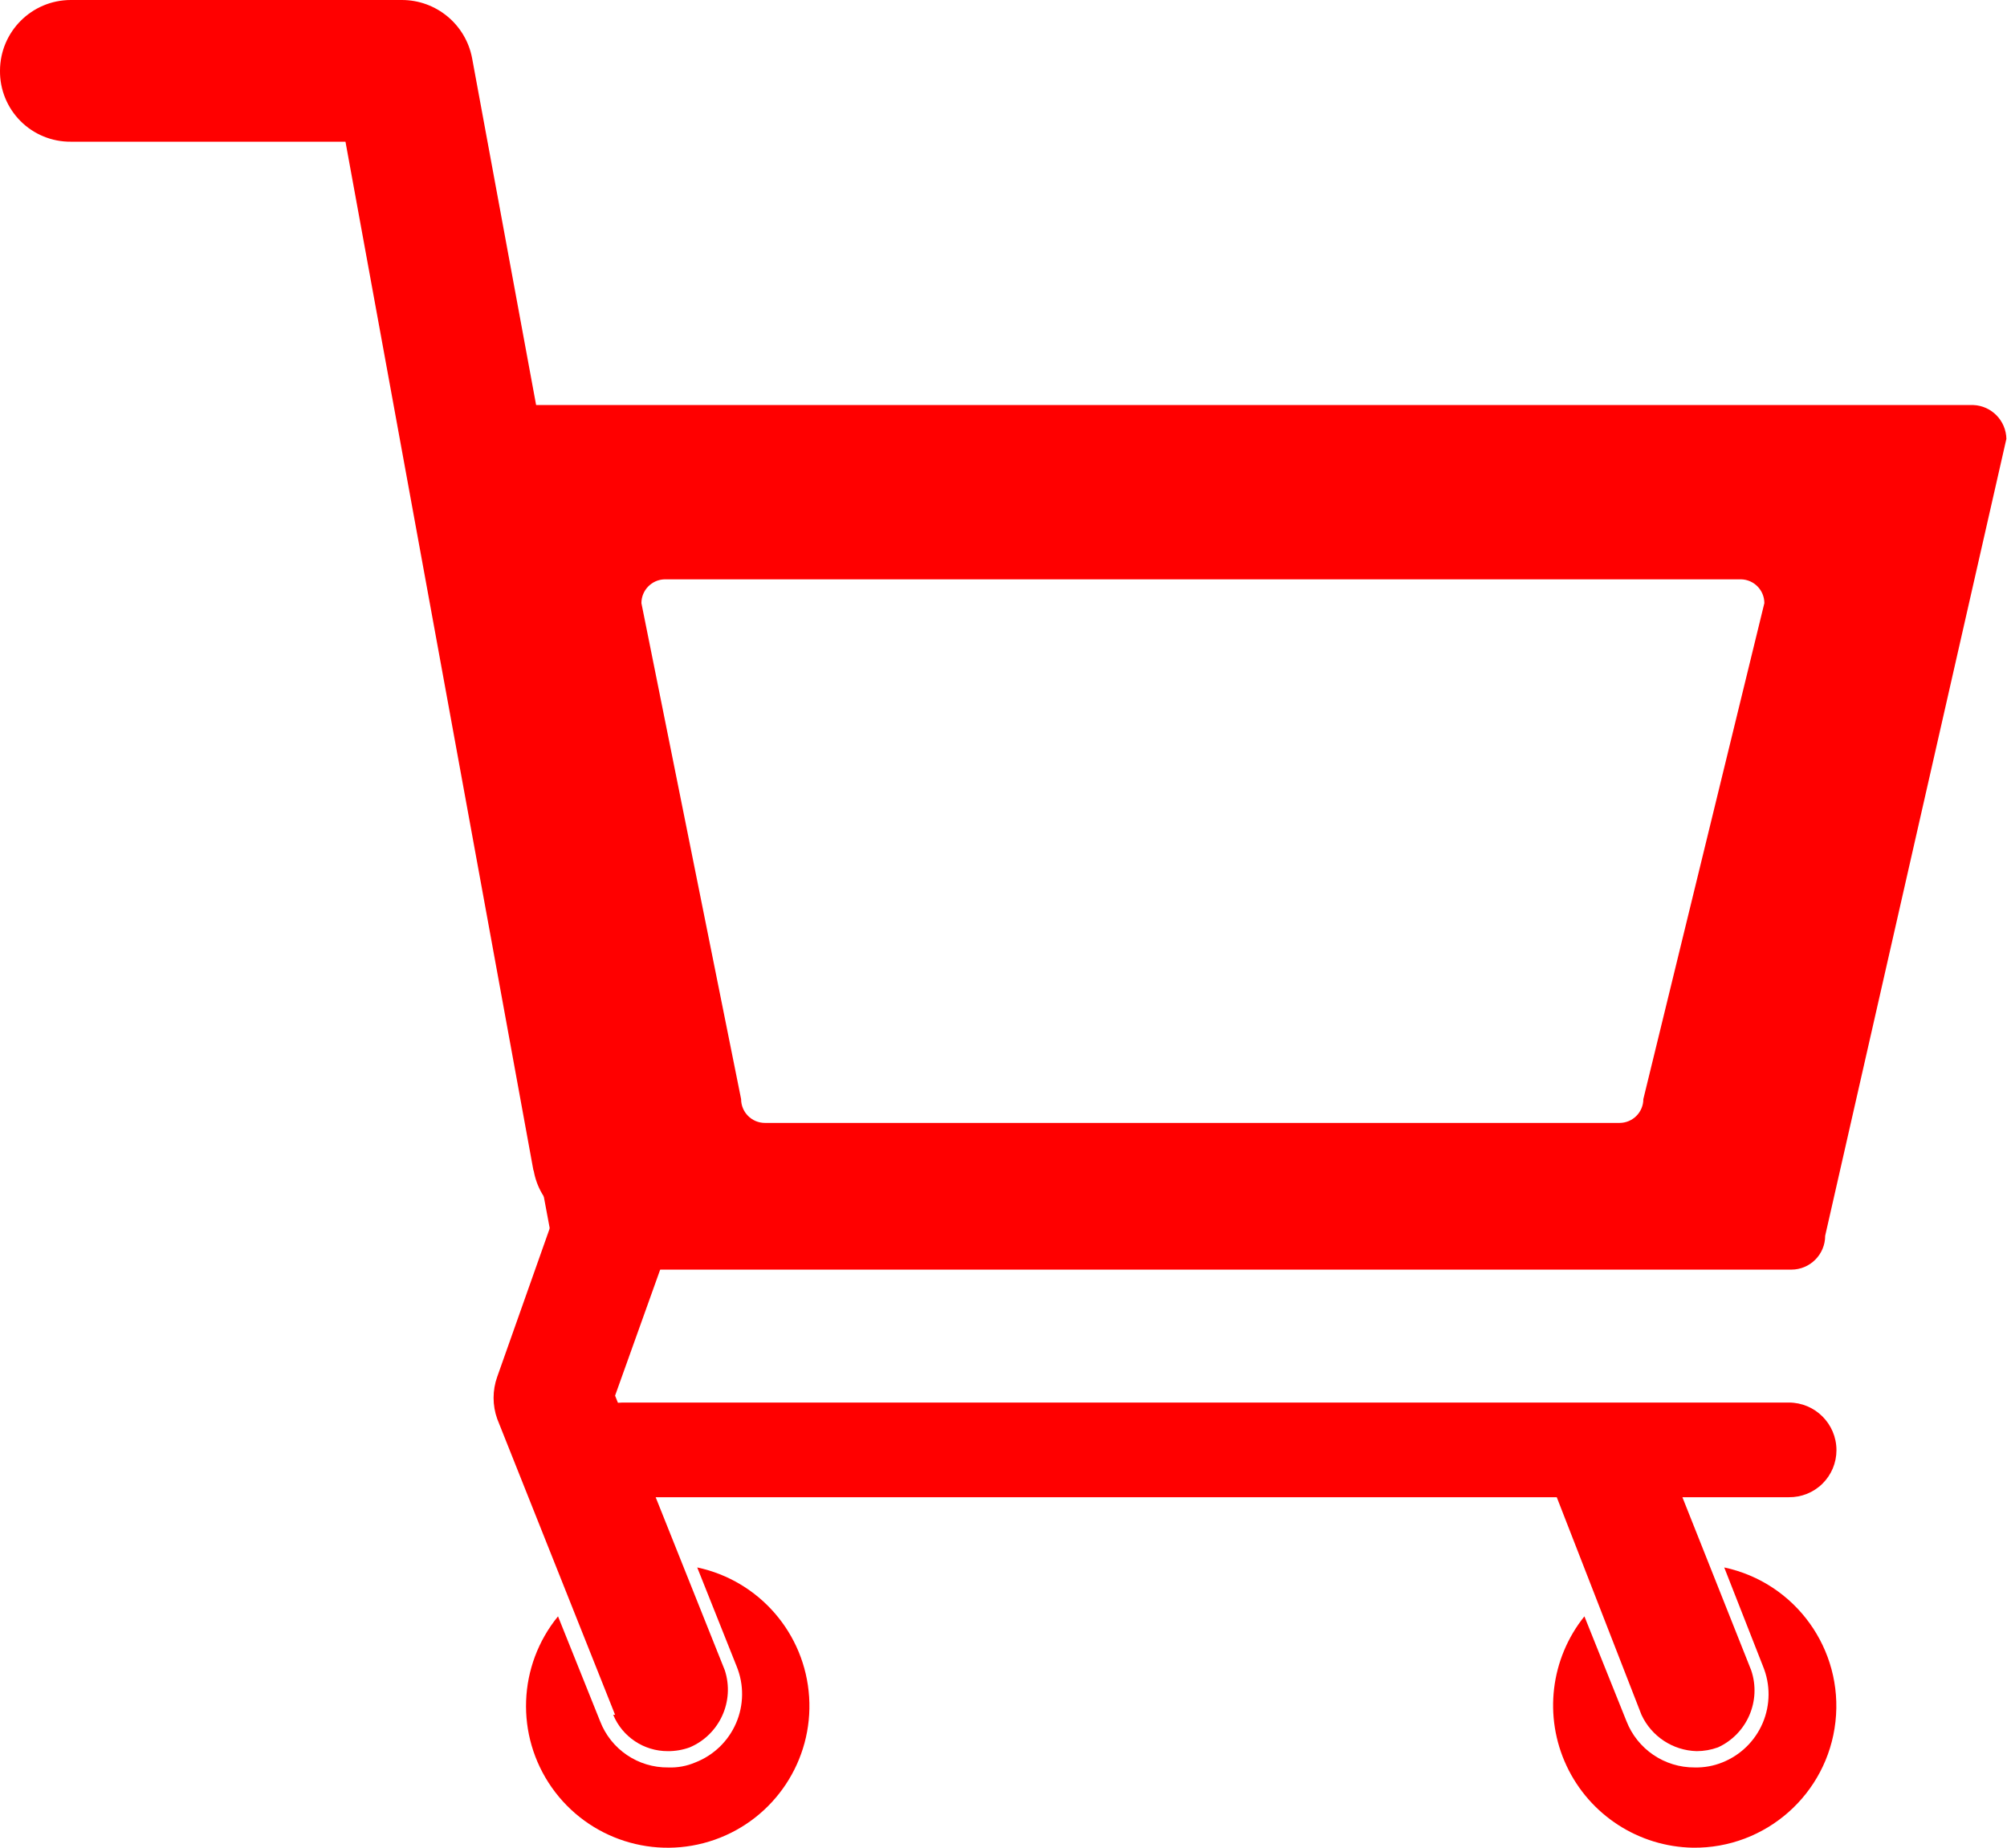
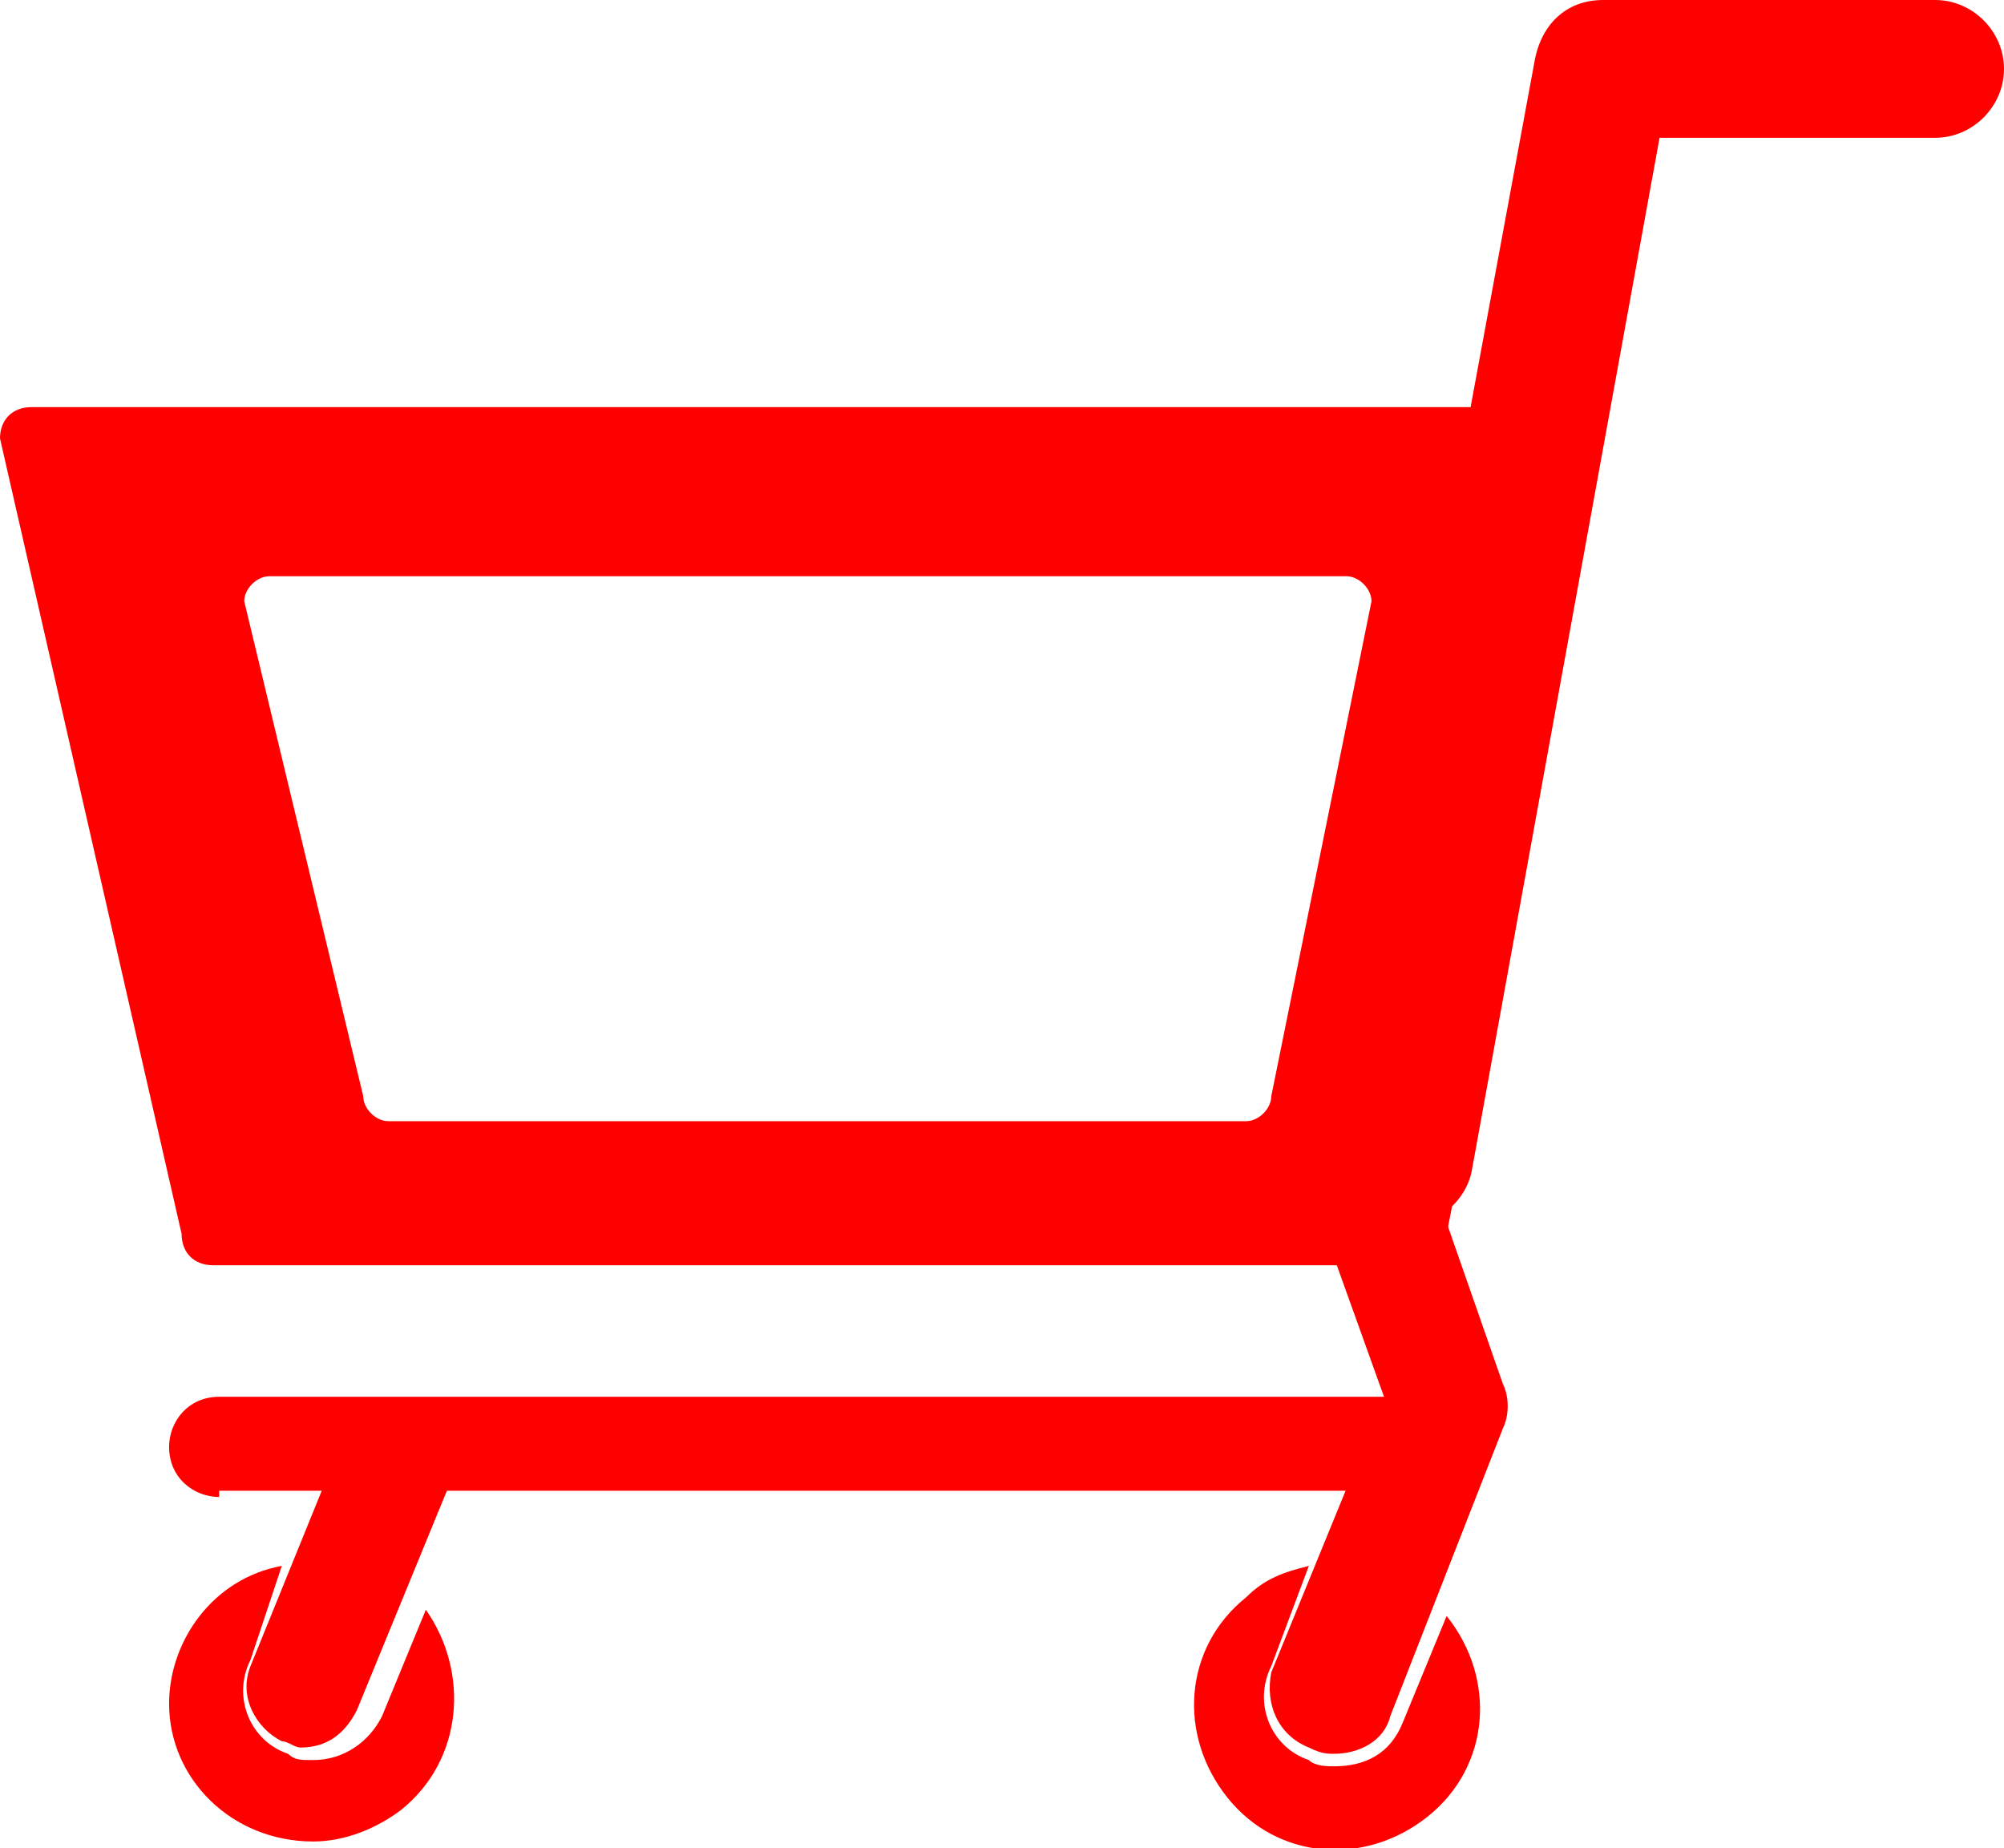
- <svg xmlns="http://www.w3.org/2000/svg" id="Layer_1" data-name="Layer 1" viewBox="0 0 32.01 29.47">
-   <defs>
-     <style>.cls-1{fill:red;}</style>
-   </defs>
-   <path class="cls-1" d="M9.93,23.88a.74.74,0,0,1-.75-.75h0a.75.75,0,0,1,.75-.76h18.6a.76.76,0,0,1,.76.76h0a.75.75,0,0,1-.76.75H9.93Z" />
-   <path class="cls-1" d="M9.81,27.35,7.93,22.63a1,1,0,0,1,0-.67h0l1.51-4.27a.93.93,0,0,1,1.2-.57h0a.94.94,0,0,1,.58,1.2h0L9.81,22.26l1.75,4.38A1,1,0,0,1,11,27.87h0a1,1,0,0,1-.35.06h0a.94.94,0,0,1-.87-.58Z" />
-   <path class="cls-1" d="M11.12,25l.63,1.58a1.17,1.17,0,0,1-.66,1.53,1,1,0,0,1-.43.08,1.15,1.15,0,0,1-1.09-.74L8.9,25.78A2.26,2.26,0,1,0,11.12,25Z" />
-   <path class="cls-1" d="M27.5,25l.62,1.58a1.17,1.17,0,0,1-.65,1.53,1.11,1.11,0,0,1-.44.08,1.16,1.16,0,0,1-1.09-.74l-.67-1.67A2.27,2.27,0,0,0,27,29.47,2.26,2.26,0,0,0,27.5,25Z" />
-   <path class="cls-1" d="M26.18,27.35a1,1,0,0,0,.88.58,1,1,0,0,0,.34-.06,1,1,0,0,0,.53-1.23l-1.28-3.22h-2Z" />
-   <path class="cls-1" d="M8.51,18.68l-3-16.42H1.13A1.12,1.12,0,0,1,0,1.13H0A1.13,1.13,0,0,1,1.13,0H6.41A1.14,1.14,0,0,1,7.53.93h0l3.2,17.34a1.13,1.13,0,0,1-.91,1.32h0l-.21,0h0a1.11,1.11,0,0,1-1.1-.93Z" />
-   <path class="cls-1" d="M31.47,6.46H6.79c-.3,0-.38.21-.38.52L8.79,19.71a.54.54,0,0,0,.54.54H28.57a.54.54,0,0,0,.54-.54L32,7A.55.55,0,0,0,31.47,6.46ZM26.21,17.53a.38.38,0,0,1-.38.38H12.2a.38.38,0,0,1-.38-.38L10.23,9.62a.38.38,0,0,1,.37-.38H27.77a.38.38,0,0,1,.37.38Z" />
+ <svg xmlns="http://www.w3.org/2000/svg" version="1.1" id="Layer_1" x="0px" y="0px" viewBox="0 0 32 29.5" style="enable-background:new 0 0 32 29.5;" xml:space="preserve">
+   <style type="text/css">
+ 	.st0{fill:#FF0000;}
+ </style>
+   <path class="st0" d="M3.5,23.9C3.5,23.9,3.5,23.9,3.5,23.9c-0.4,0-0.8-0.3-0.8-0.8l0,0l0,0c0-0.4,0.3-0.8,0.8-0.8h18.6c0,0,0,0,0,0  c0.4,0,0.7,0.3,0.7,0.8l0,0c0,0,0,0,0,0c0,0.4-0.3,0.7-0.8,0.7H3.5z" />
+   <path class="st0" d="M22.2,27.4c-0.1,0.4-0.5,0.6-0.9,0.6l0,0c-0.1,0-0.2,0-0.4-0.1l0,0c-0.5-0.2-0.7-0.7-0.6-1.2l1.8-4.4l-1.4-3.9  l0,0c0,0,0,0,0,0c-0.2-0.5,0.1-1,0.6-1.2l0,0c0,0,0,0,0,0c0.5-0.2,1,0.1,1.2,0.6l1.5,4.3l0,0c0.1,0.2,0.1,0.5,0,0.7L22.2,27.4  L22.2,27.4z" />
+   <path class="st0" d="M19.9,25.5c-1,0.8-1.1,2.2-0.3,3.2s2.2,1.1,3.2,0.3c1-0.8,1.1-2.2,0.3-3.2l-0.7,1.7c-0.2,0.5-0.6,0.7-1.1,0.7  c-0.1,0-0.3,0-0.4-0.1c0,0,0,0,0,0c-0.6-0.2-0.9-0.9-0.6-1.5l0.6-1.6C20.5,25.1,20.2,25.2,19.9,25.5z" />
+   <path class="st0" d="M2.7,27.2c0,1.2,1,2.2,2.3,2.2c0.5,0,1-0.2,1.4-0.5c1-0.8,1.1-2.2,0.4-3.2l-0.7,1.7c-0.2,0.4-0.6,0.7-1.1,0.7  c-0.2,0-0.3,0-0.4-0.1c0,0,0,0,0,0c-0.6-0.2-0.9-0.9-0.6-1.5L4.5,25C3.4,25.2,2.7,26.2,2.7,27.2z" />
+   <path class="st0" d="M7.3,23.4h-2l-1.3,3.2c-0.2,0.5,0.1,1,0.5,1.2c0.1,0,0.2,0.1,0.3,0.1c0.4,0,0.7-0.2,0.9-0.6L7.3,23.4z" />
+   <path class="st0" d="M23.5,18.7c-0.1,0.5-0.6,0.9-1.1,0.9l0,0h-0.2l0,0c0,0,0,0,0,0c-0.6-0.1-1-0.7-0.9-1.3l3.2-17.3l0,0  C24.6,0.4,25,0,25.6,0l5.3,0c0,0,0,0,0,0C31.5,0,32,0.5,32,1.1l0,0c0,0,0,0,0,0c0,0.6-0.5,1.1-1.1,1.1h-4.4L23.5,18.7L23.5,18.7z" />
+   <path class="st0" d="M0,7l2.9,12.7v0c0,0.3,0.2,0.5,0.5,0.5h19.2h0c0.3,0,0.5-0.2,0.5-0.5L25.6,7c0-0.3-0.1-0.5-0.4-0.5H0.5  C0.2,6.5,0,6.7,0,7z M3.9,9.6c0-0.2,0.2-0.4,0.4-0.4h17.2c0.2,0,0.4,0.2,0.4,0.4l-1.6,7.9c0,0.2-0.2,0.4-0.4,0.4H6.2  c-0.2,0-0.4-0.2-0.4-0.4L3.9,9.6z" />
</svg>
